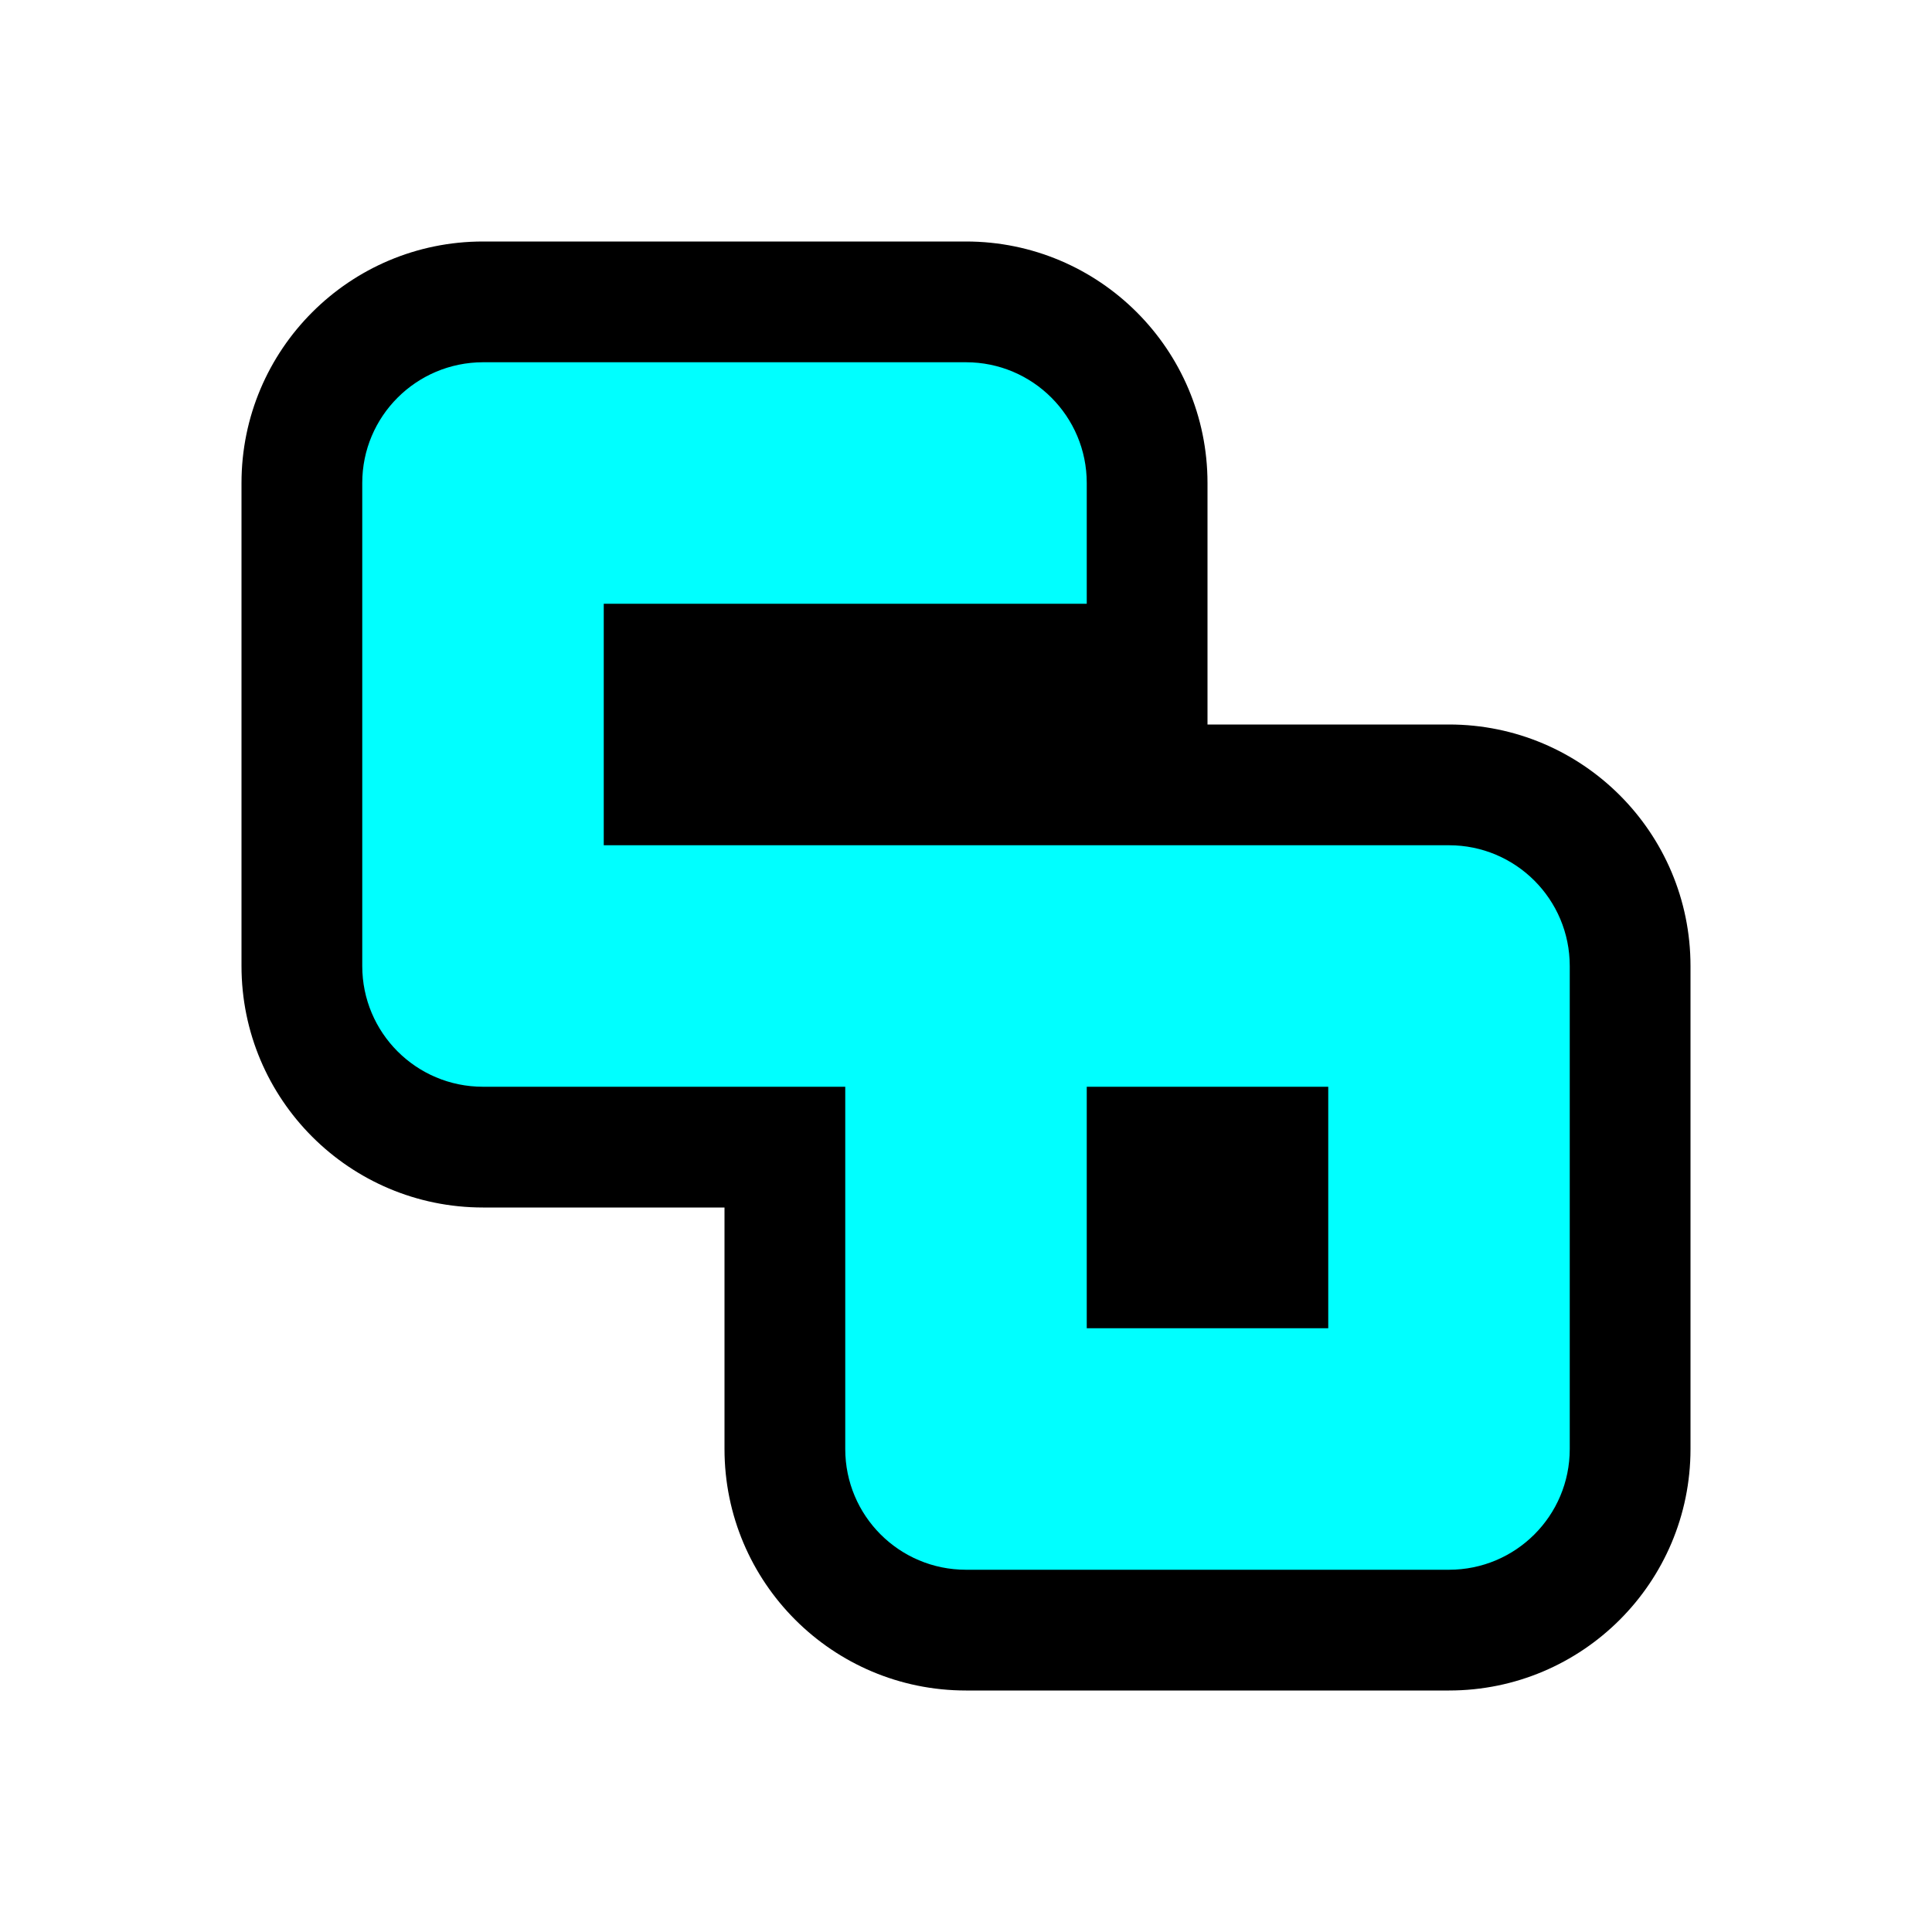
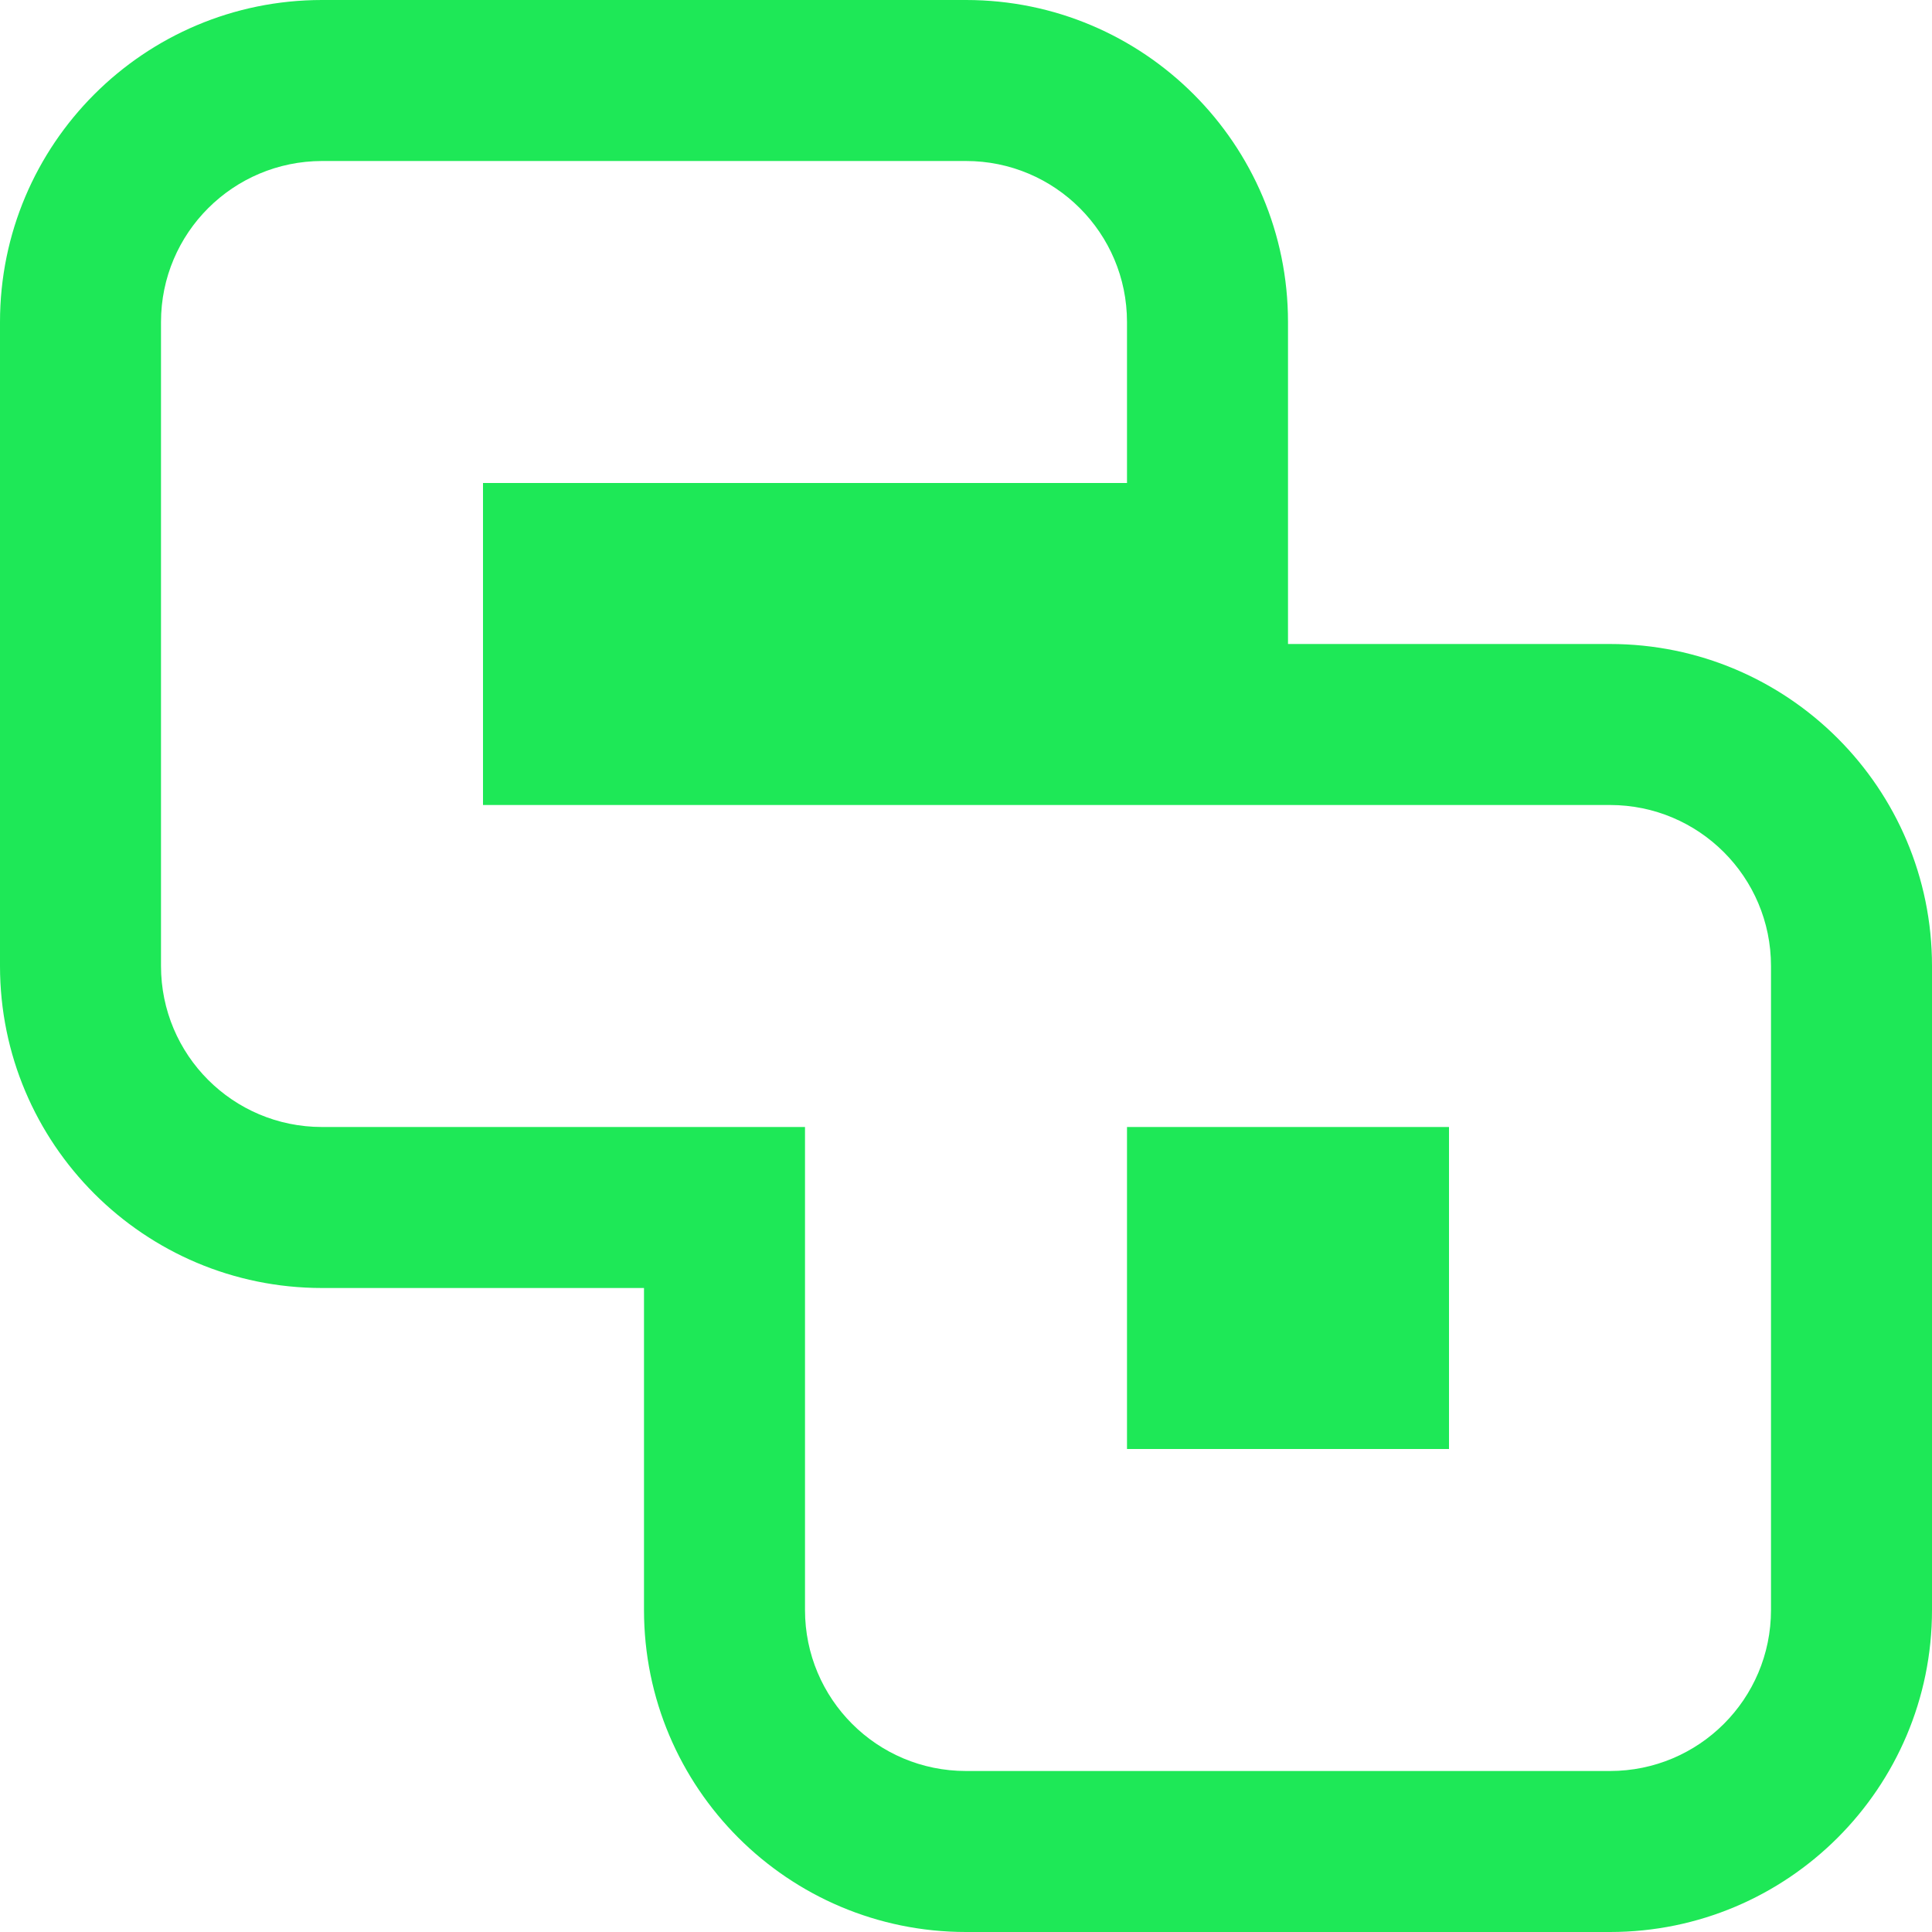
- <svg xmlns="http://www.w3.org/2000/svg" xmlns:xlink="http://www.w3.org/1999/xlink" version="1.1" id="svg2" height="160" width="160">
+ <svg xmlns="http://www.w3.org/2000/svg" xmlns:xlink="http://www.w3.org/1999/xlink" width="120" height="120" id="svg2" version="1.1">
  <defs id="defs4">
    <linearGradient id="linearGradient3840">
-       <stop id="stop3842" offset="0" style="stop-color:#523d48;stop-opacity:1;" />
-       <stop id="stop3844" offset="1" style="stop-color:#523d48;stop-opacity:0;" />
+       <stop style="stop-color:#523d48;stop-opacity:1;" offset="0" id="stop3842" />
+       <stop style="stop-color:#523d48;stop-opacity:0;" offset="1" id="stop3844" />
    </linearGradient>
-     <linearGradient gradientUnits="userSpaceOnUse" y2="80" x2="40" y1="80" x1="80" id="linearGradient3846" xlink:href="#linearGradient3840" />
-     <linearGradient y2="80" x2="40" y1="80" x1="80" gradientUnits="userSpaceOnUse" id="linearGradient3856" xlink:href="#linearGradient3840" />
+     <linearGradient xlink:href="#linearGradient3840" id="linearGradient3846" x1="80" y1="80" x2="40" y2="80" gradientUnits="userSpaceOnUse" />
+     <linearGradient xlink:href="#linearGradient3840" id="linearGradient3856" gradientUnits="userSpaceOnUse" x1="80" y1="80" x2="40" y2="80" />
  </defs>
-   <path d="m 135,80 c 0,-8.284 -6.716,-15 -15,-15 H 95 V 40 C 95,31.716 88.284,25 80,25 H 40 c -8.297,0.062 -15,6.703 -15,15 v 40 c 0,8.284 6.659,15 15,15 h 25 v 25 c 0,8.284 6.659,15 15,15 h 40 c 8.284,0 15,-6.659 15,-15 z" style="display:inline;fill:#00ffff;stroke-width:1.342" id="path160" />
-   <path d="M 40 20 A 20 20 0 0 0 20 40 L 20 80 A 20 20 0 0 0 40 100 L 60 100 L 60 120 A 20 20 0 0 0 80 140 L 120 140 A 20 20 0 0 0 140 120 L 140 80 A 20 20 0 0 0 120 60 L 100 60 L 100 40 A 20 20 0 0 0 80 20 L 40 20 z M 40 30 L 80 30 C 85.523 30 90 34.477 90 40 L 90 50 L 50 50 L 50 70 L 120 70 C 125.523 70 130 74.477 130 80 L 130 120 C 130 125.533 125.523 130 120 130 L 80 130 C 74.467 130 70 125.523 70 120 L 70 90 L 40 90 C 34.467 90 30 85.523 30 80 L 30 40 C 30 34.475 34.475 30.011 40 30 z M 90 90 L 90 110 L 110 110 L 110 90 L 90 90 z " style="stroke-width:0.8" id="path48" />
+   <path id="path48" style="fill:#1ee857;fill-opacity:1;stroke-width:0.8" d="M 20,0 A 20,20 0 0 0 0,20 v 40 a 20,20 0 0 0 20,20 h 20 v 20 a 20,20 0 0 0 20,20 h 40 a 20,20 0 0 0 20,-20 V 60 A 20,20 0 0 0 100,40 H 80 V 20 A 20,20 0 0 0 60,0 Z m 0,10 h 40 c 5.523,0 10,4.477 10,10 V 30 H 30 v 20 h 70 c 5.523,0 10,4.477 10,10 v 40 c 0,5.533 -4.477,10 -10,10 H 60 c -5.533,0 -10,-4.477 -10,-10 V 70 H 20 C 14.467,70 10,65.523 10,60 V 20 c 0,-5.525 4.475,-9.989 10,-10 z M 70,70 V 90 H 90 V 70 Z" />
</svg>
